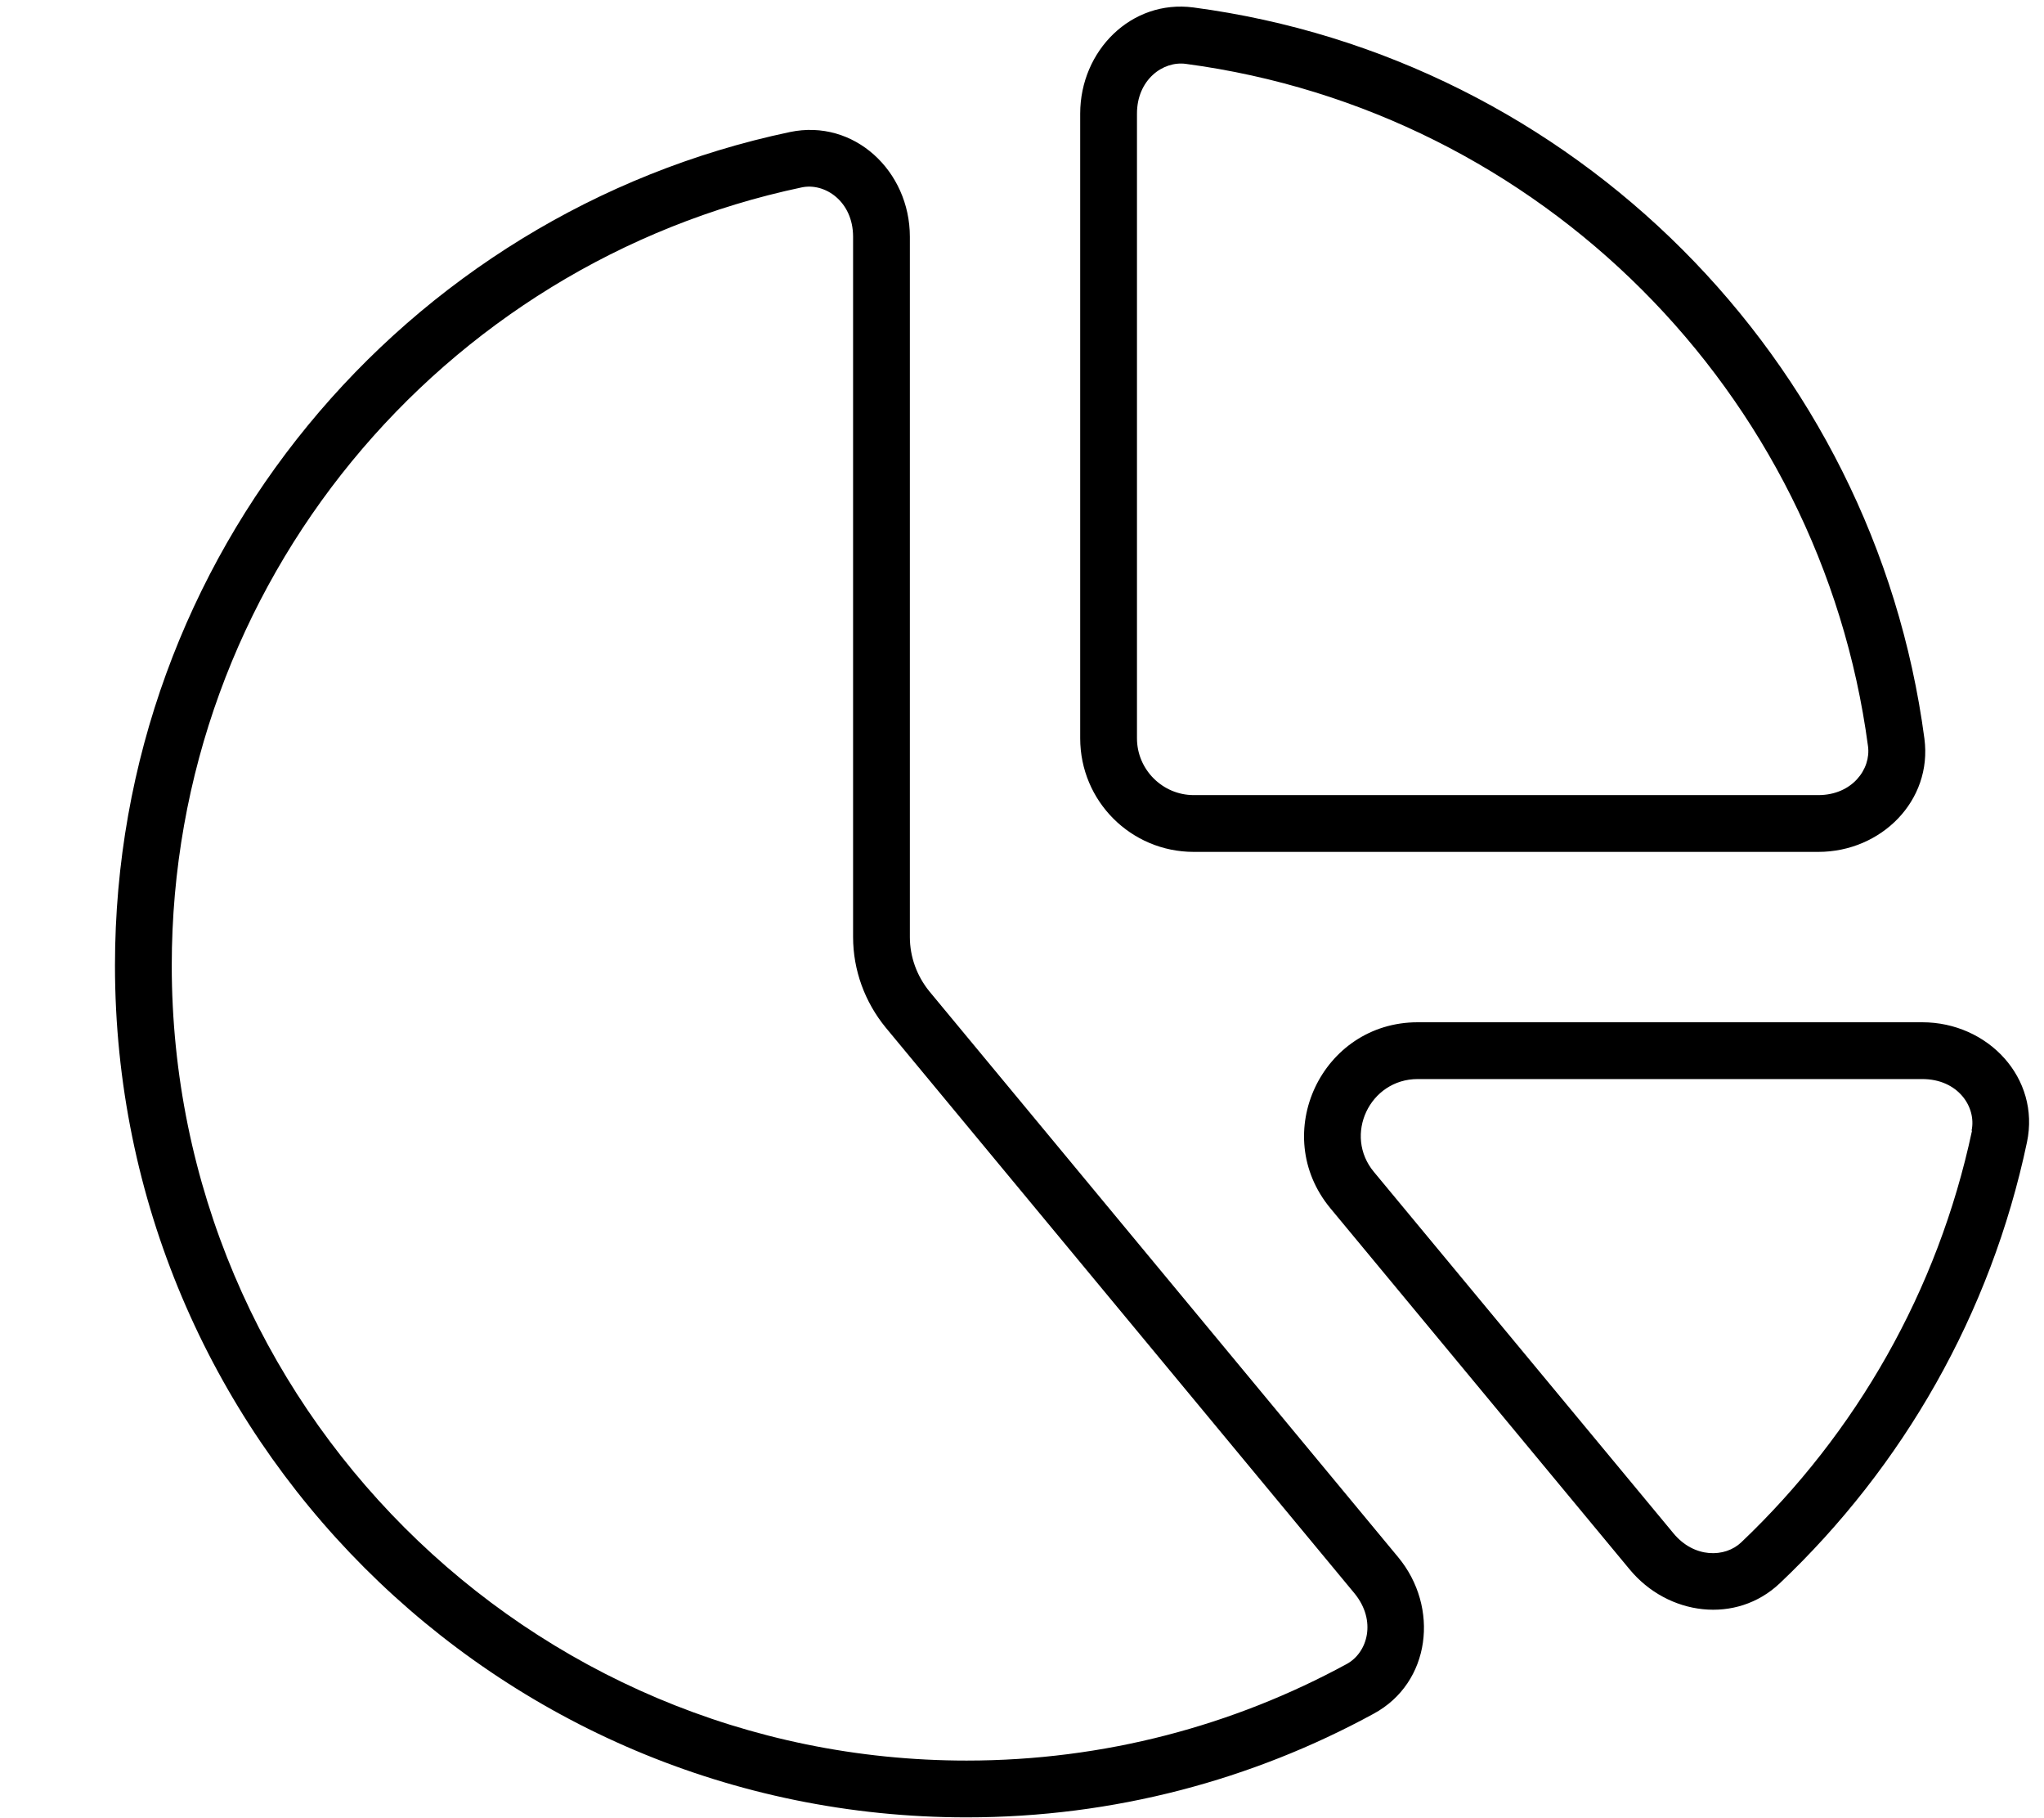
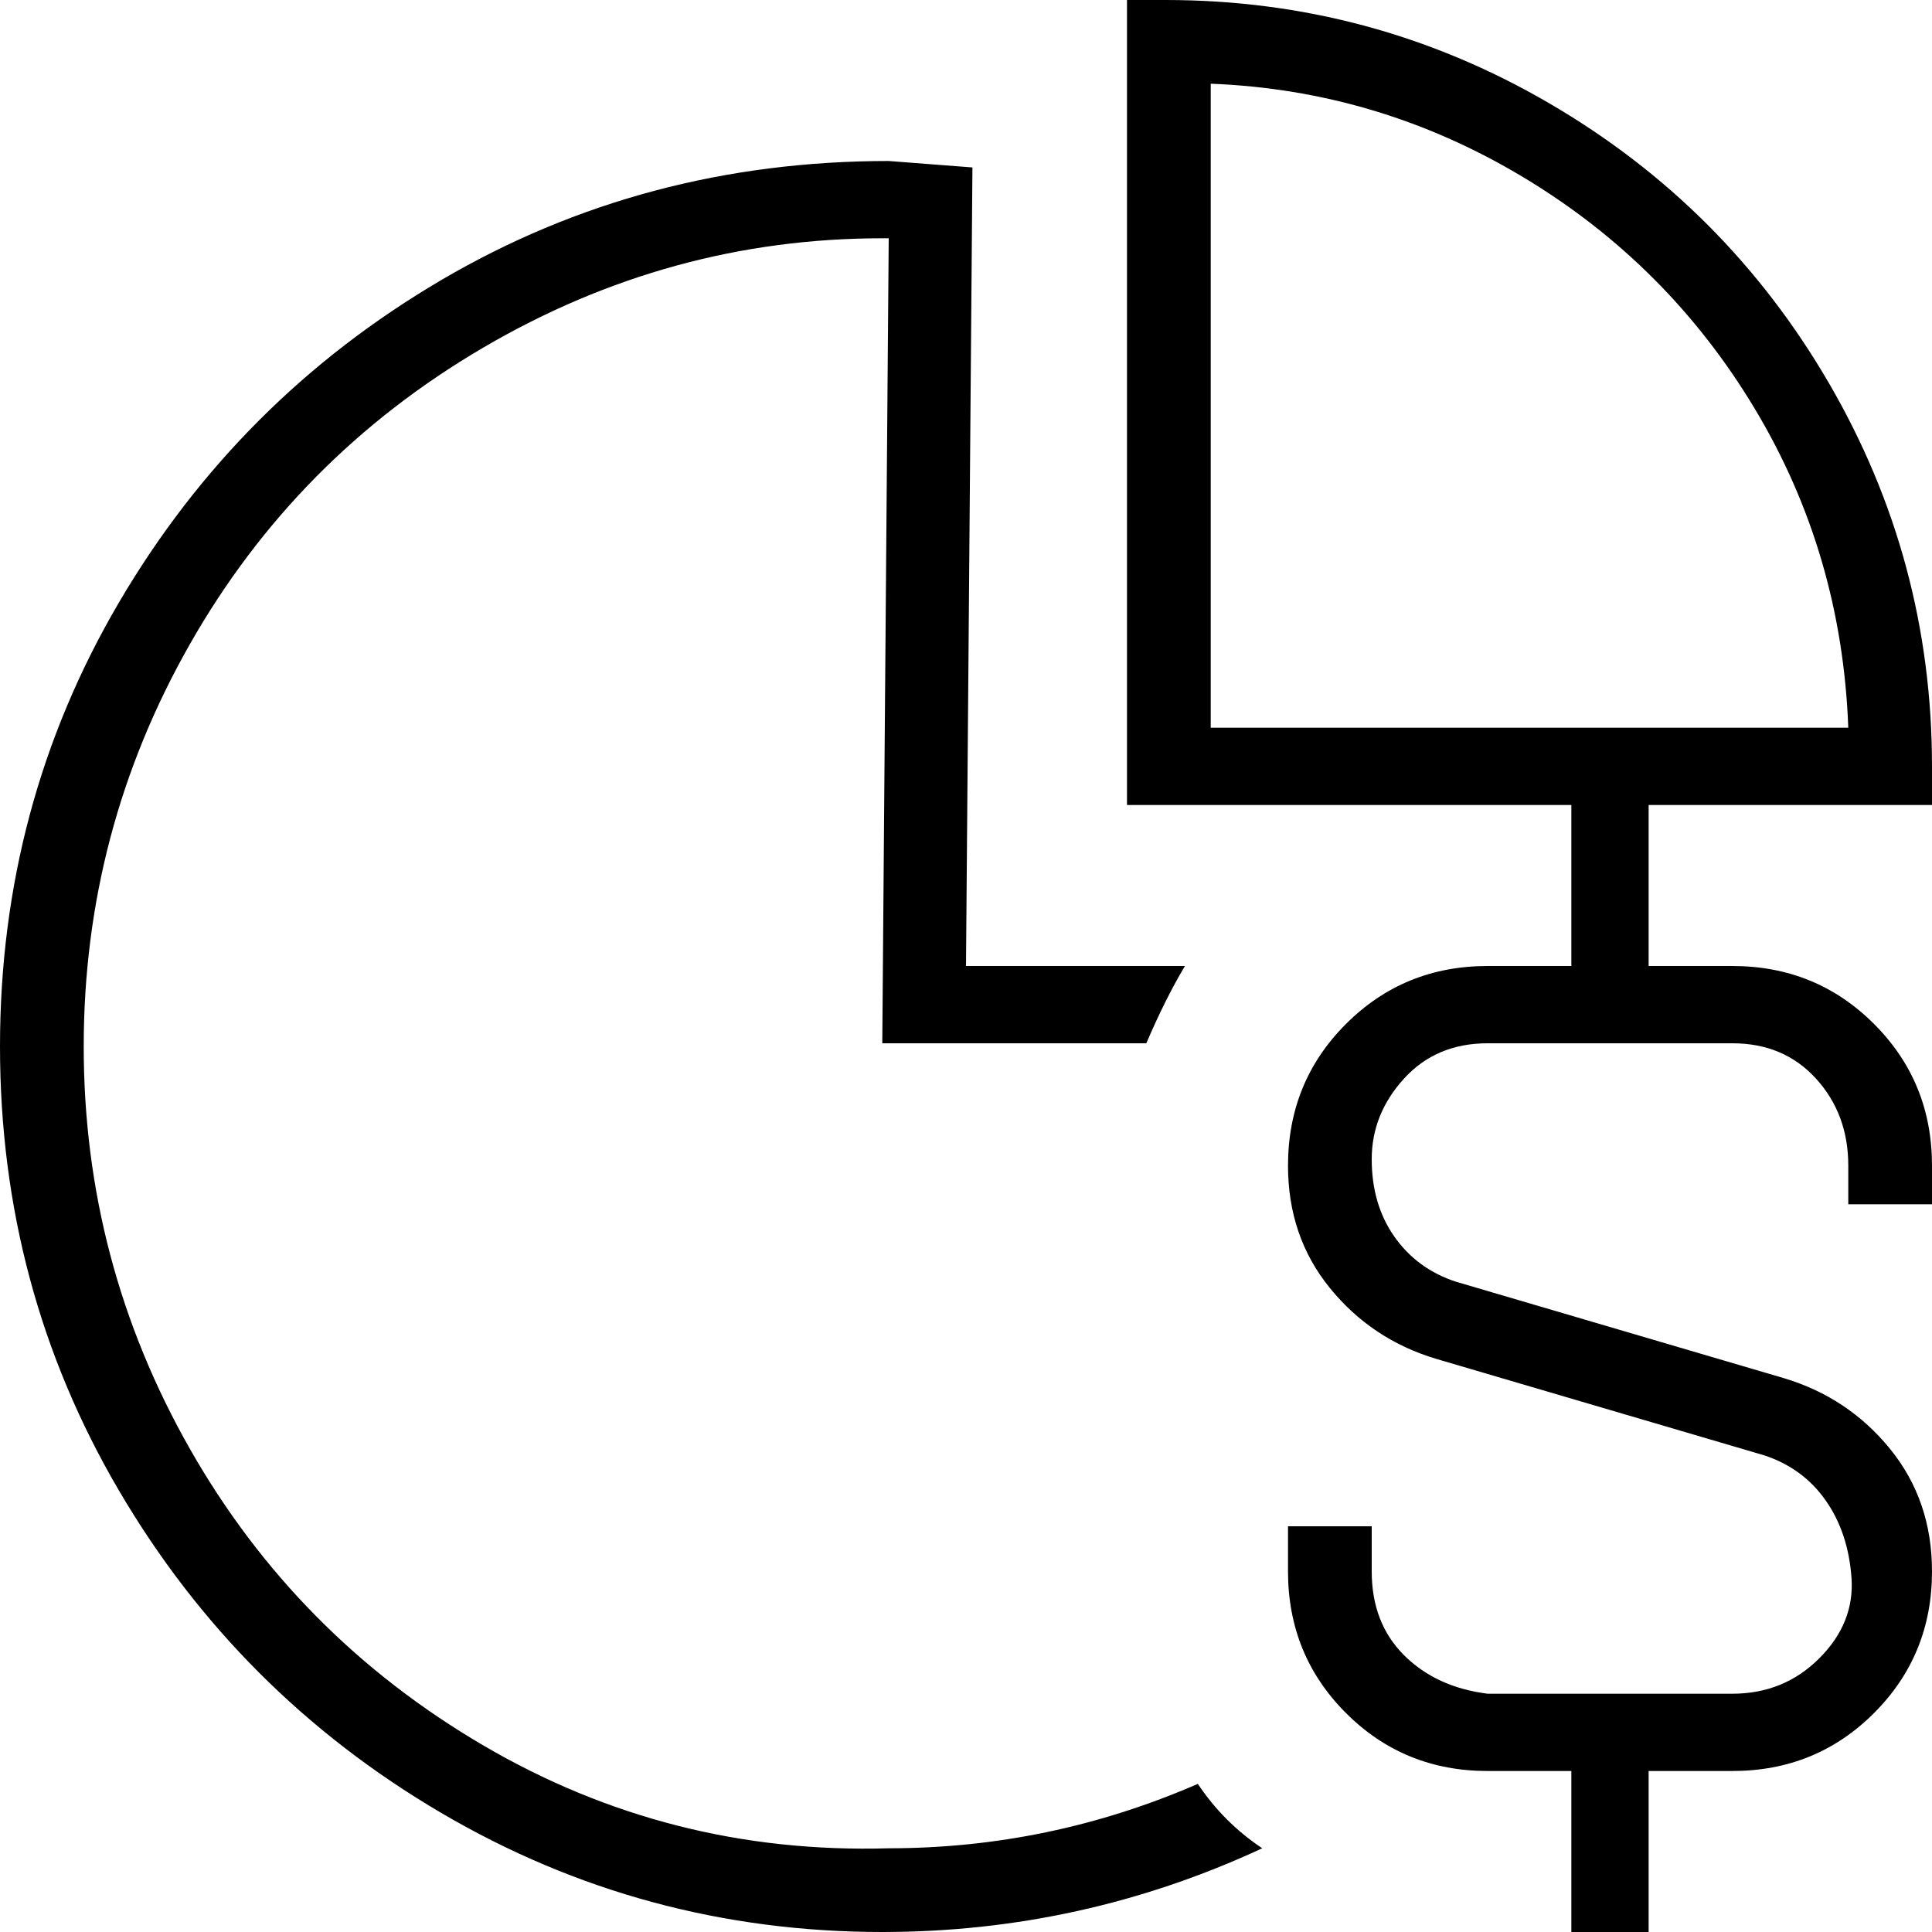
- <svg xmlns="http://www.w3.org/2000/svg" viewBox="0 0 576 512">
-   <path fill="currentColor" d="M512.4 224c9.5 0 14.9-7.3 14-13.8-13.3-99.8-92.4-178.9-192.2-192.2-6.5-.9-13.8 4.5-13.8 14l0 176c0 8.8 7.2 16 16 16l176 0zm-272 40l0-197.3c0-10-8-15.3-14.5-13.9-101.4 21.4-177.5 111.4-177.5 219.2 0 123.7 100.3 224 224 224 38.8 0 75.3-9.9 107.1-27.2 5.9-3.2 8.5-12.2 2.2-19.9L249.6 289.5c-5.9-7.2-9.2-16.2-9.2-25.5zm315.2 54.5c1.4-6.6-3.8-14.5-13.9-14.5l-142.2 0c-13.5 0-21 15.8-12.3 26.2L471.6 432c5.8 7 14.5 6.9 19.1 2.5 32.3-30.7 55.4-70.8 65-115.9zM542.3 208.1c2.3 17.5-12.2 31.9-29.9 31.9l-176 0c-17.7 0-32-14.3-32-32l0-176c0-17.7 14.4-32.2 31.9-29.9 107 14.2 191.8 99 206 206zM256.4 66.7l0 197.3c0 5.6 2 11 5.5 15.3L394 438.7c11.7 14.1 9.2 35.4-6.9 44.1-34.1 18.6-73.2 29.2-114.7 29.2-132.5 0-240-107.5-240-240 0-115.5 81.5-211.9 190.2-234.8 18.1-3.8 33.8 11 33.8 29.5zM571.2 321.8c-10.2 48.4-35 91.4-69.6 124.2-12.3 11.7-31.6 9.2-42.4-3.9L374.9 340.4c-17.3-20.9-2.4-52.4 24.6-52.4l142.2 0c18.5 0 33.3 15.7 29.5 33.8z" />
+ <svg xmlns="http://www.w3.org/2000/svg" viewBox="0 0 300 300">
+   <g transform="translate(0, 300) scale(1, -1)">
+     <path d="M256 175L300 175L300 181Q300 213 284 240.50Q268 268 240.50 284Q213 300 181 300L181 300L175 300L175 175L244 175L244 150L231 150Q218 150 209 141Q200 132 200 119L200 119Q200 108 206.50 100Q213 92 223 89L223 89L274 74Q280 72 283.50 67Q287 62 287.50 55Q288 48 282.50 42.50Q277 37 269 37L269 37L231 37Q223 38 218 43Q213 48 213 56L213 56L213 63L200 63L200 56Q200 43 209 34Q218 25 231 25L231 25L244 25L244 0L256 0L256 25L269 25Q282 25 291 34Q300 43 300 56L300 56Q300 67 293.50 75Q287 83 277 86L277 86L226 101Q220 103 216.50 108Q213 113 213 120Q213 127 218 132.50Q223 138 231 138L231 138L269 138Q277 138 282 132.50Q287 127 287 119L287 119L287 113L300 113L300 119Q300 132 291 141Q282 150 269 150L269 150L256 150L256 175ZM188 187L188 188L188 287Q214 286 236.50 272.50Q259 259 272.50 236.50Q286 214 287 187L287 187L188 187ZM186 23L186 23Q190 17 196 13L196 13Q168 0 137 0L137 0Q100 0 68.50 18.50Q37 37 18.50 68.50Q0 100 0 137.50Q0 175 18.50 206.50Q37 238 68.50 256.50Q100 275 138 275L138 275L151 274L150 150L184 150Q181 145 178 138L178 138L137 138L138 263L137 263Q104 263 75 246Q46 229 29.50 200Q13 171 13 137.50Q13 104 29.50 75Q46 46 75 29Q104 12 138 13L138 13Q163 13 186 23Z" fill="currentColor" />
+   </g>
</svg>
